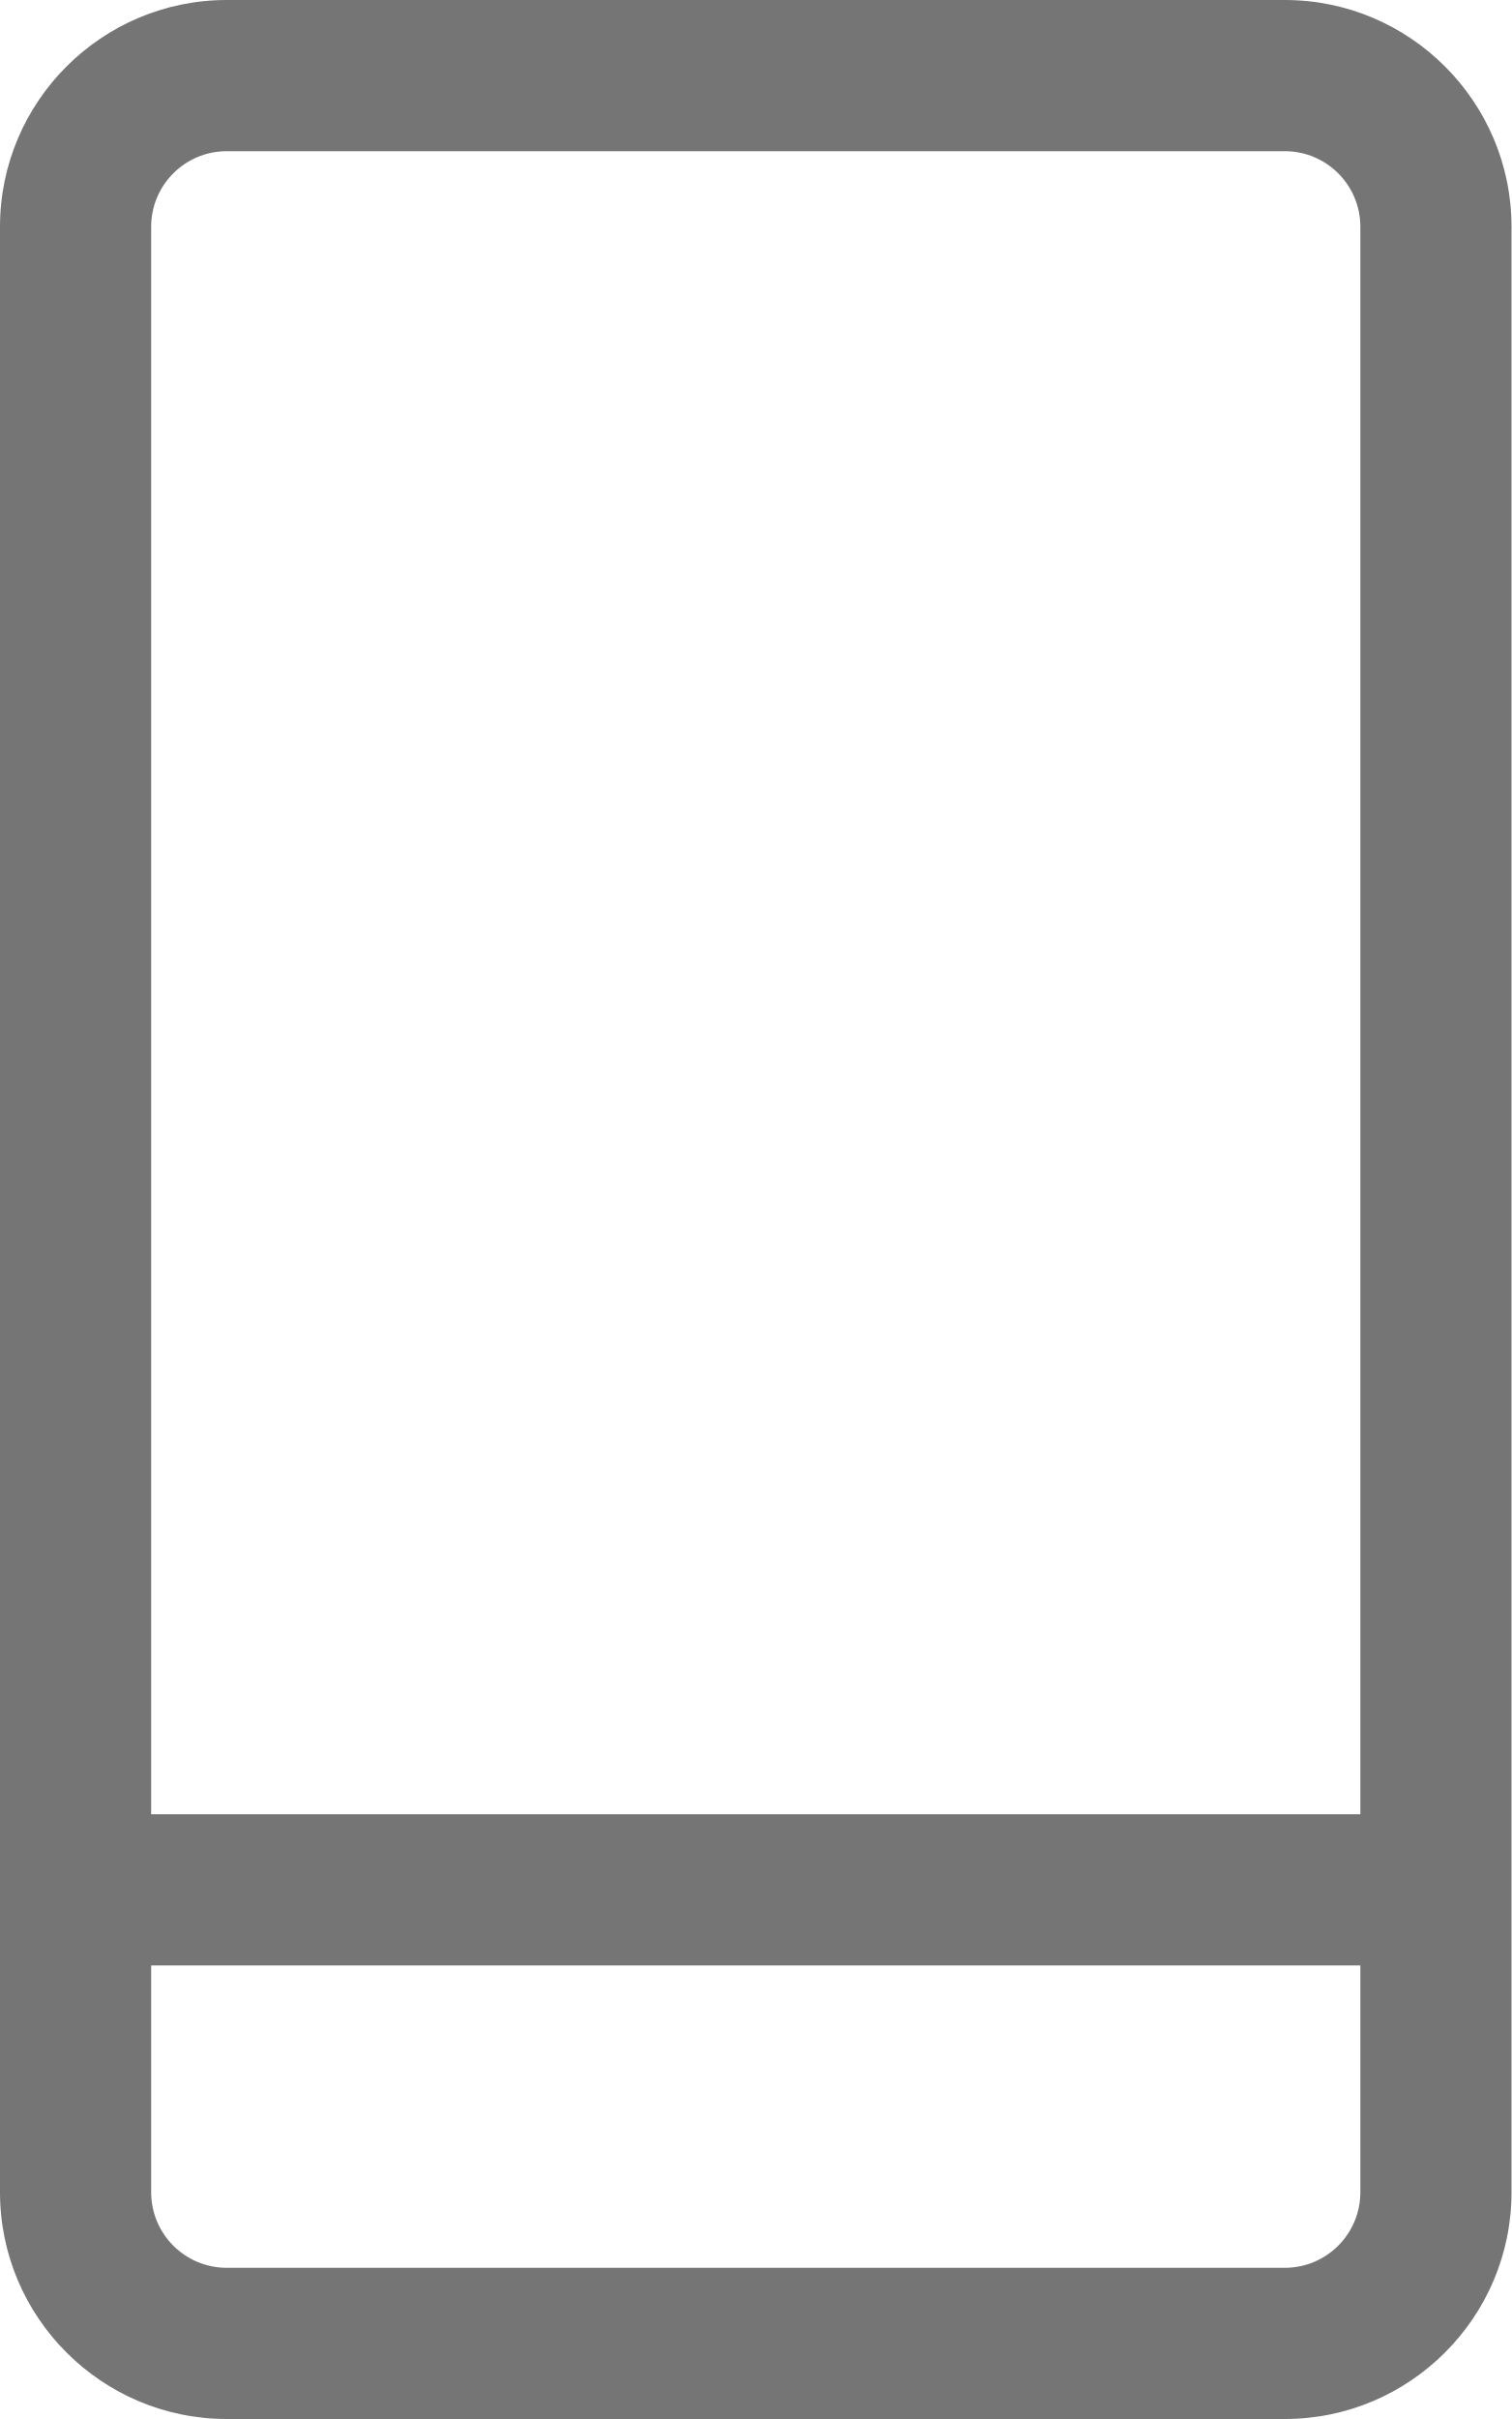
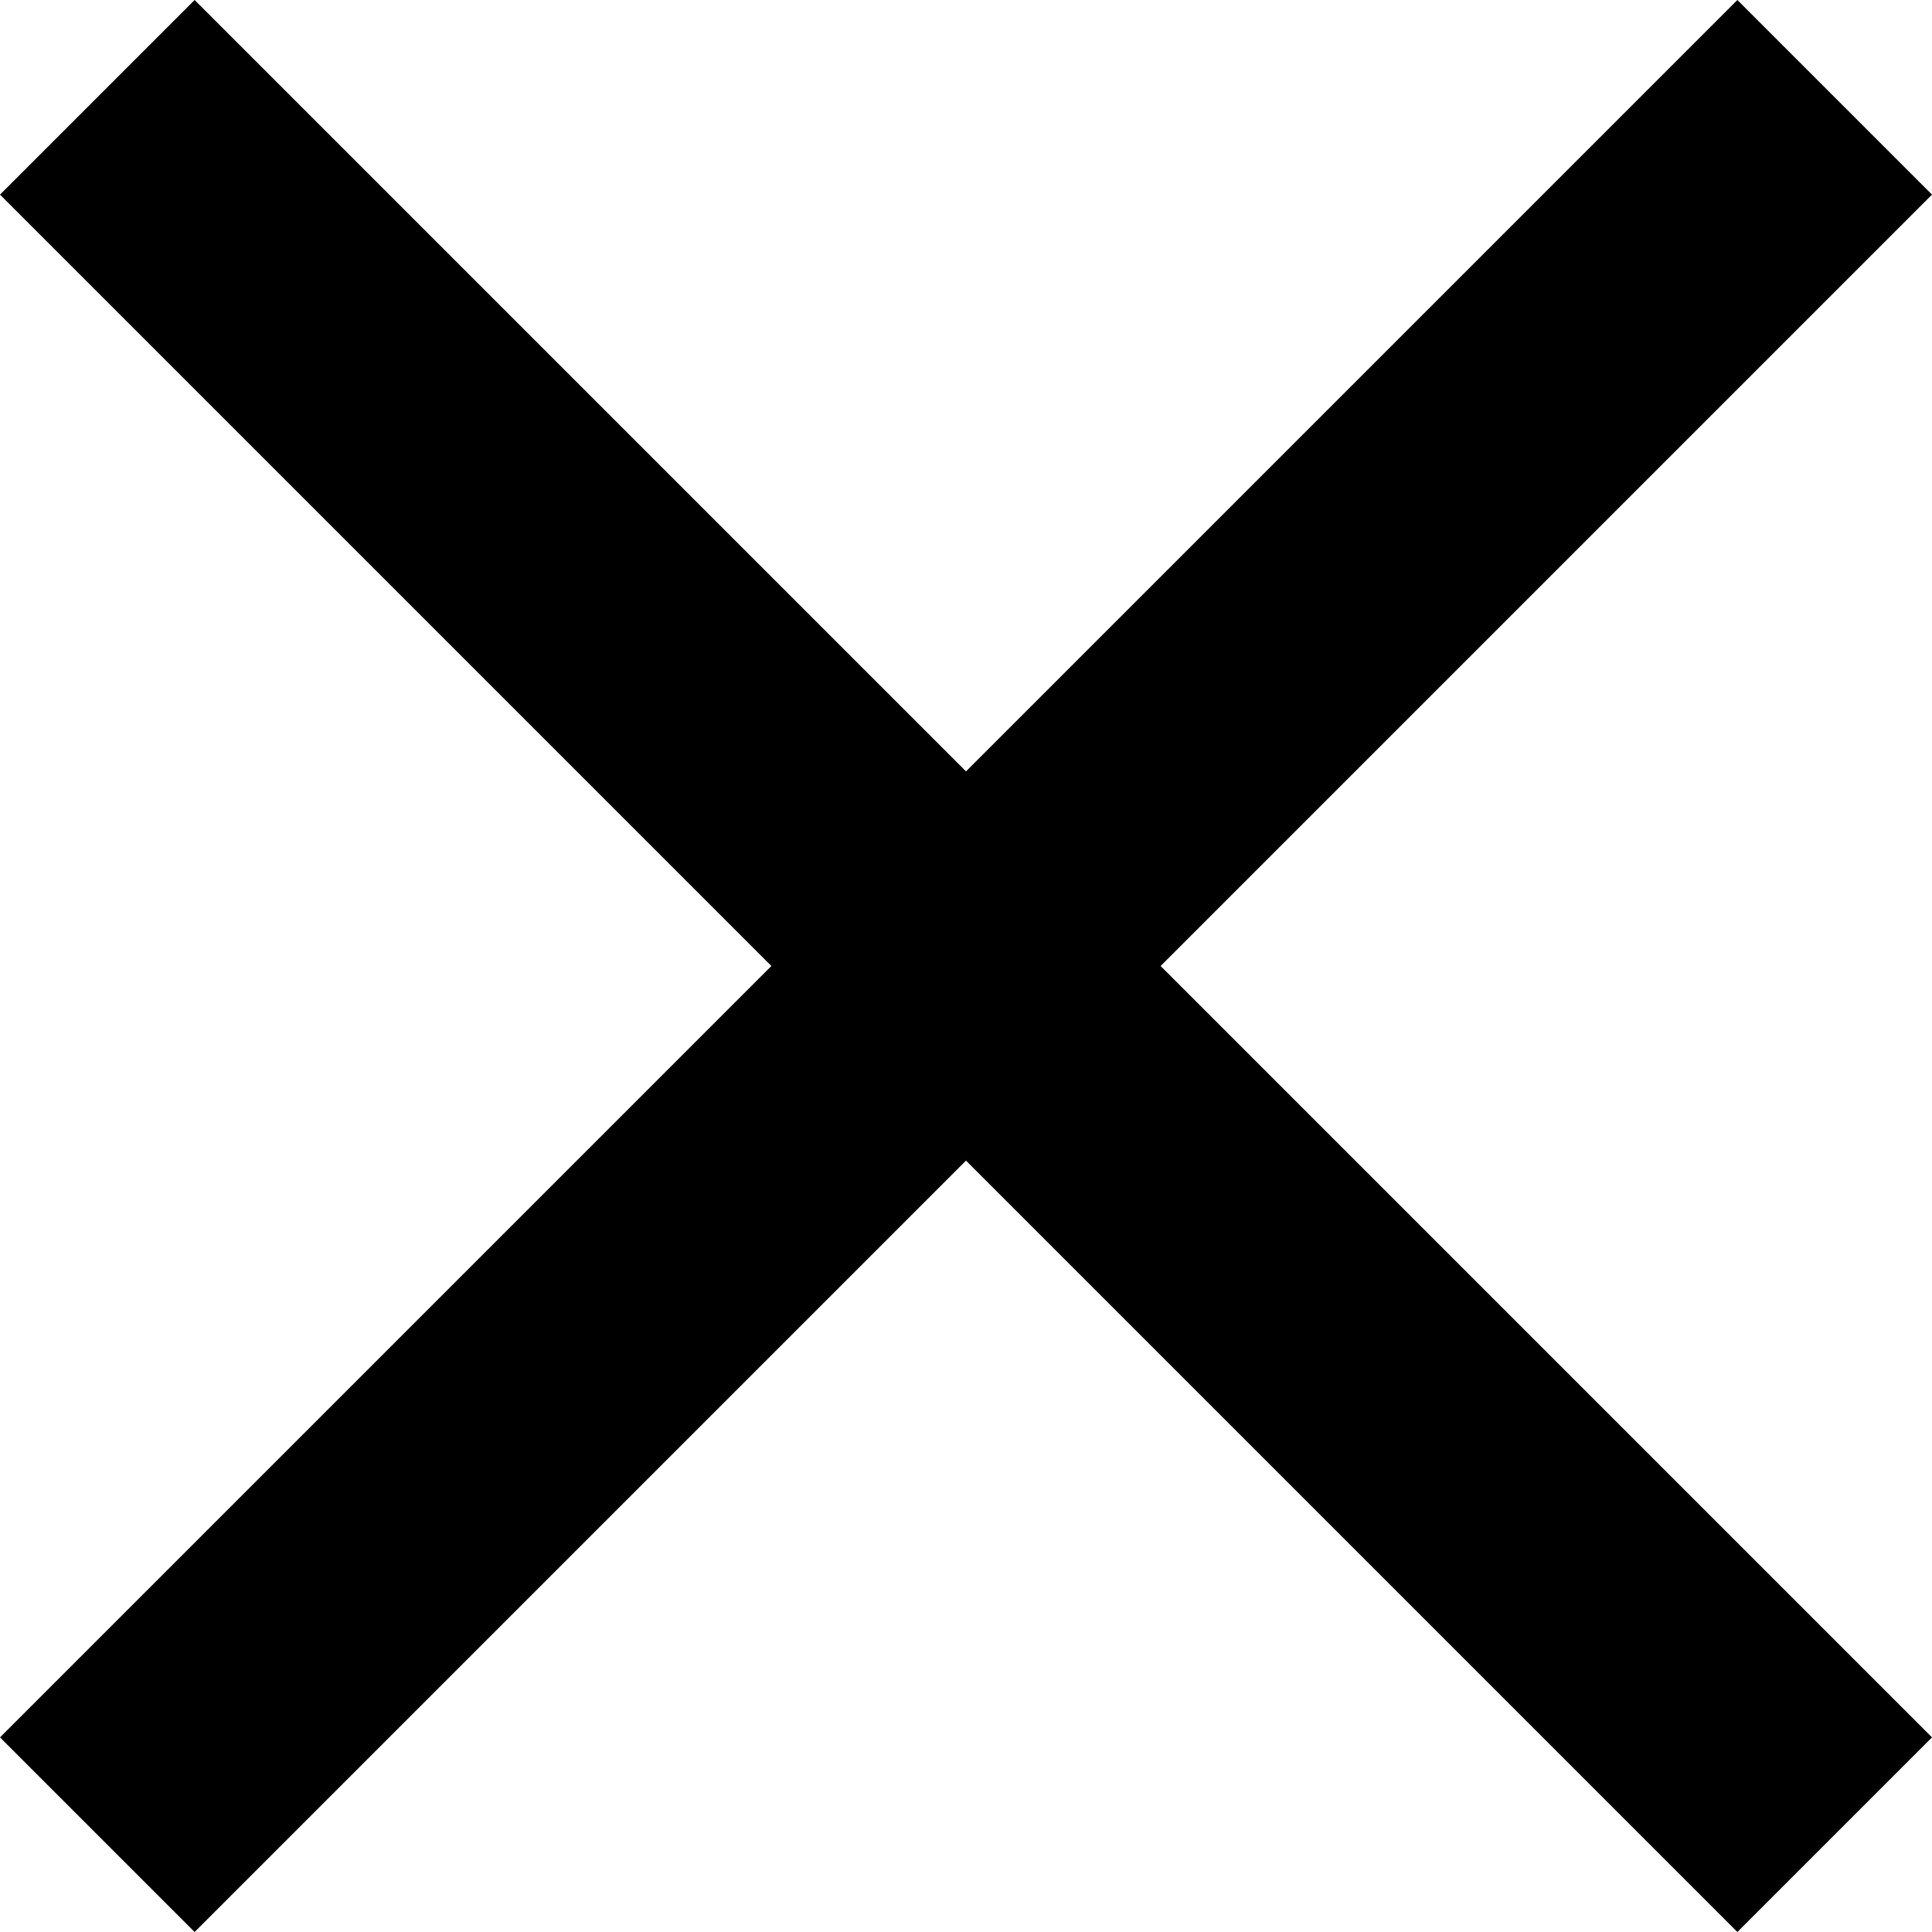
- <svg xmlns="http://www.w3.org/2000/svg" width="10" height="16" viewBox="0 0 10 16" fill="none">
-   <path d="M8.5 0H1.5C0.673 0 0 0.673 0 1.5V14.5C0 15.327 0.673 16 1.5 16H8.5C9.327 16 10 15.327 10 14.5V1.5C10 0.673 9.327 0 8.5 0ZM1.5 1H8.5C8.776 1 9 1.224 9 1.5V12H1V1.5C1 1.224 1.224 1 1.5 1ZM8.5 15H1.5C1.224 15 1 14.776 1 14.5V13H9V14.5C9 14.776 8.776 15 8.5 15Z" fill="#757575" />
+ <svg xmlns="http://www.w3.org/2000/svg" width="11" height="11" viewBox="0 0 11 11" fill="none">
+   <path d="M11 1.108L9.892 0L5.5 4.392L1.108 0L0 1.108L4.392 5.5L0 9.892L1.108 11L5.5 6.608L9.892 11L11 9.892L6.608 5.5L11 1.108Z" fill="black" />
</svg>
